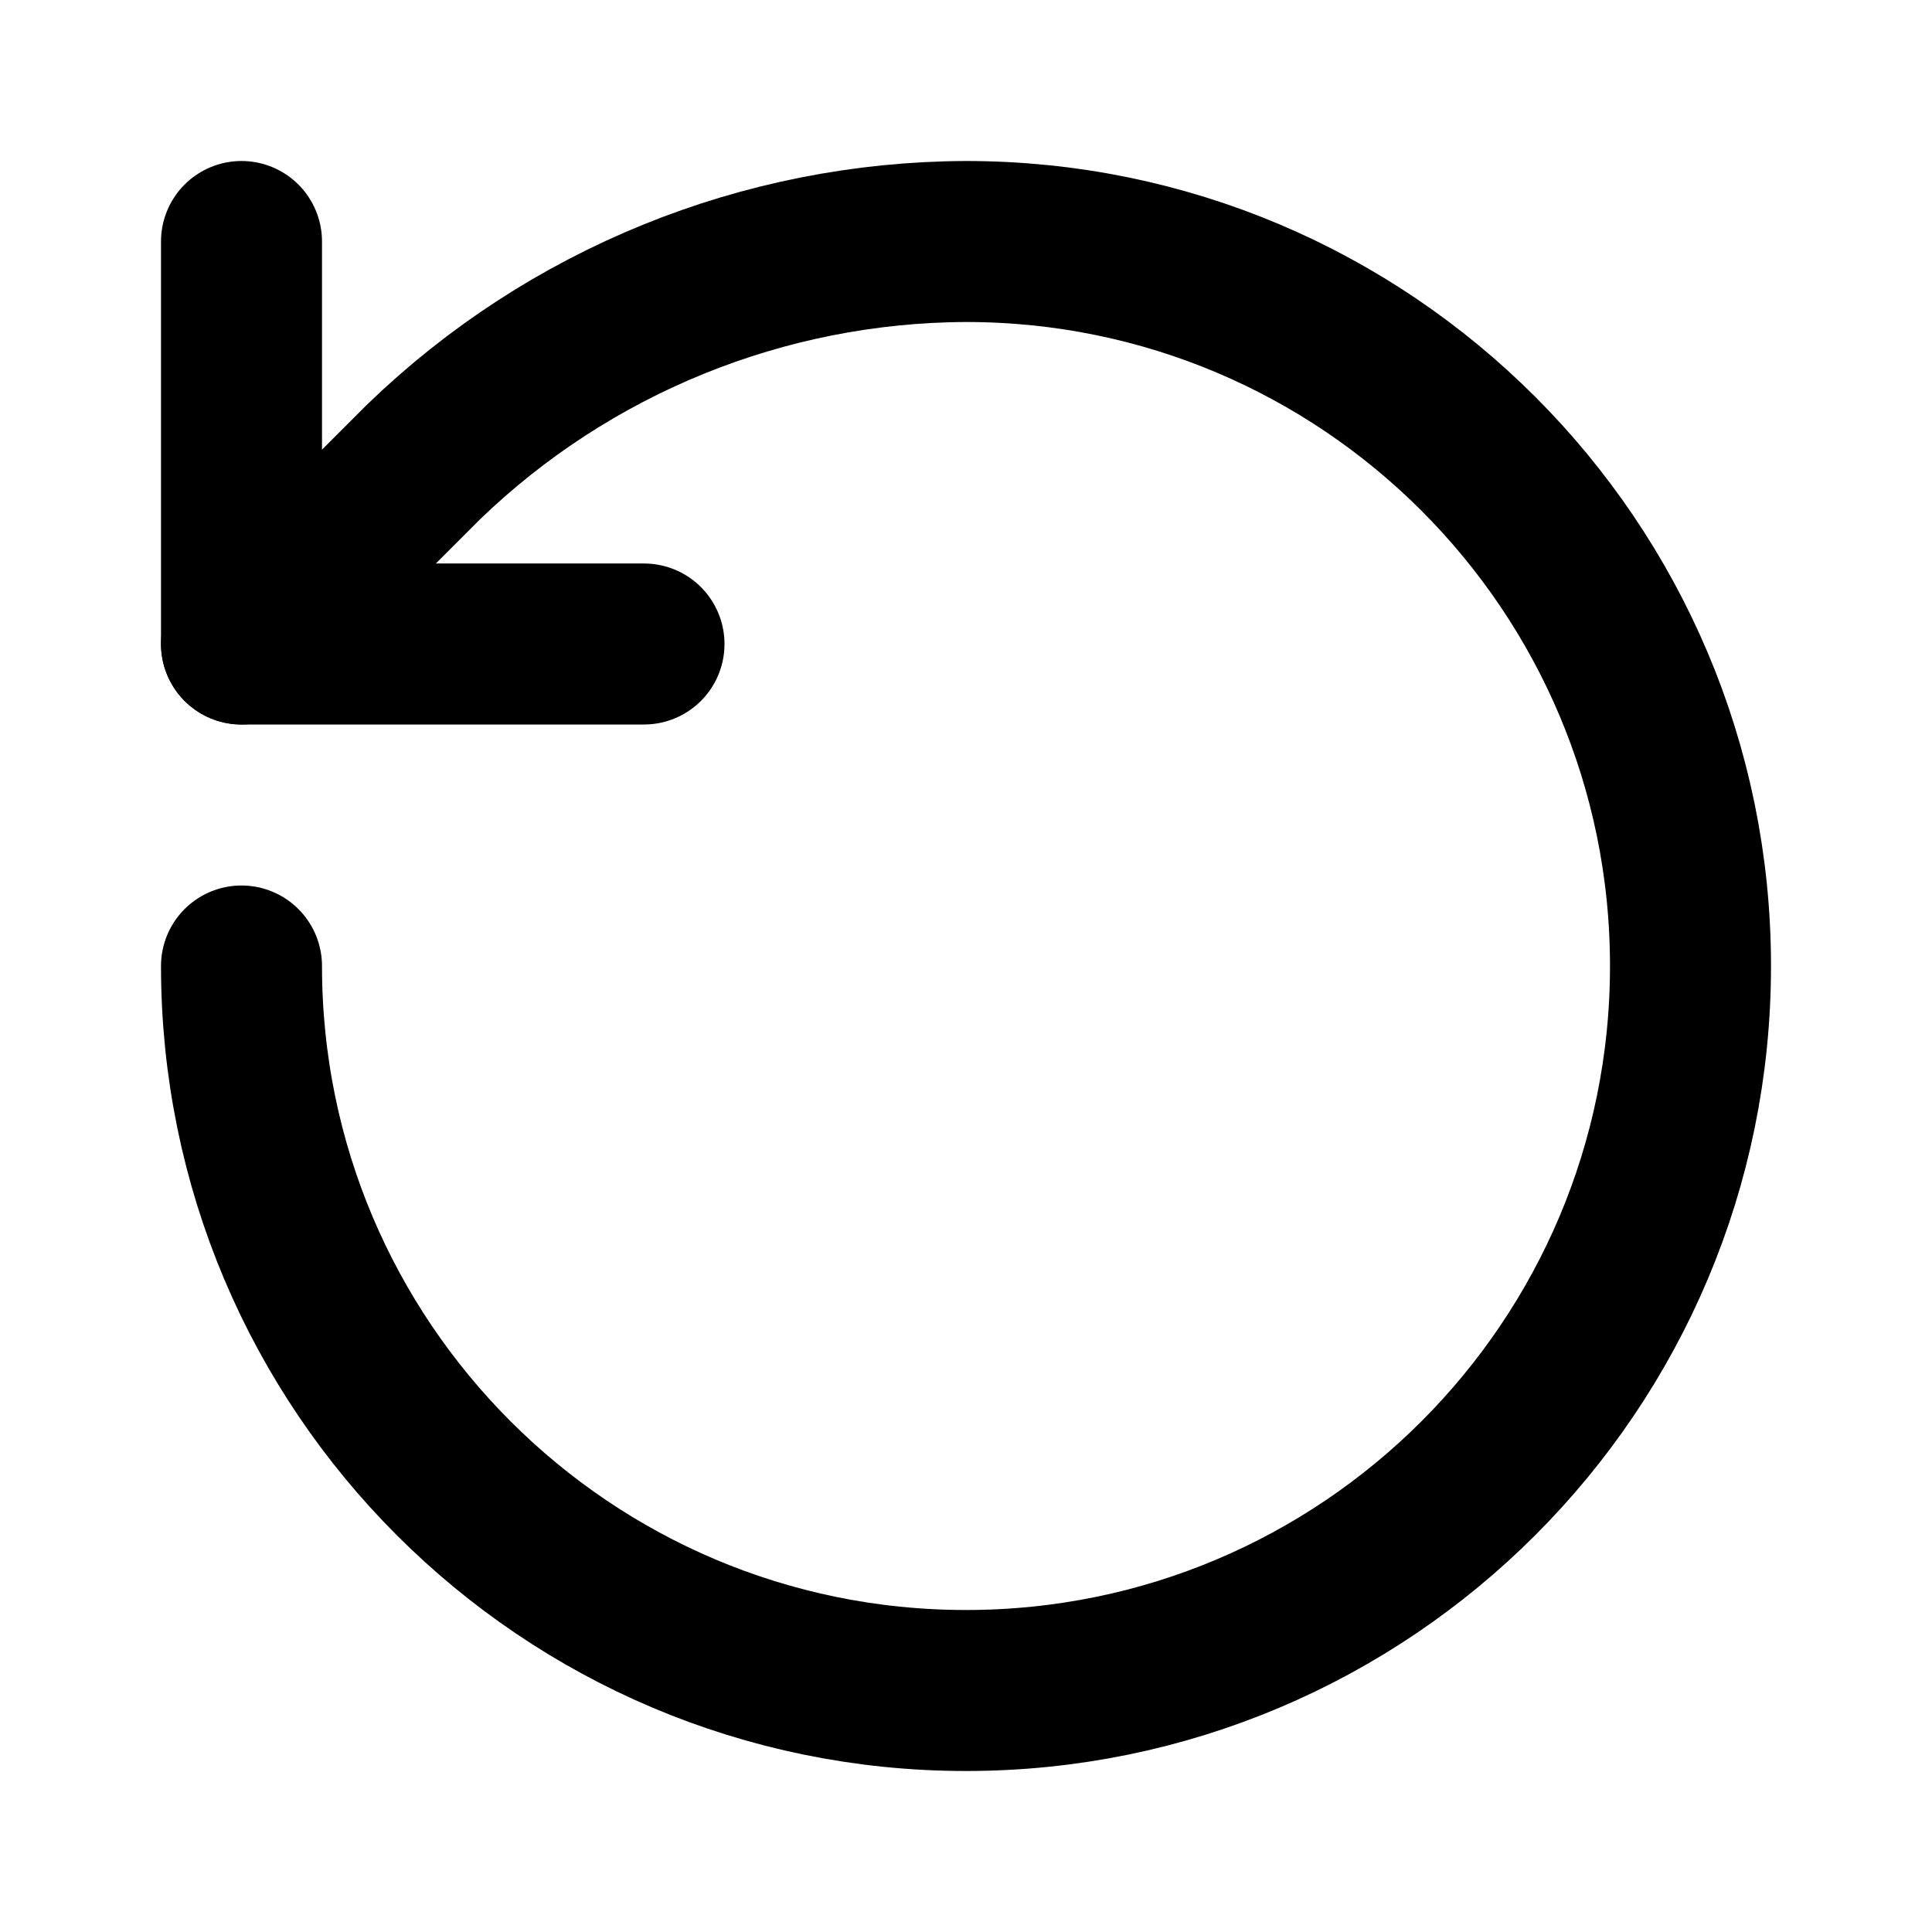
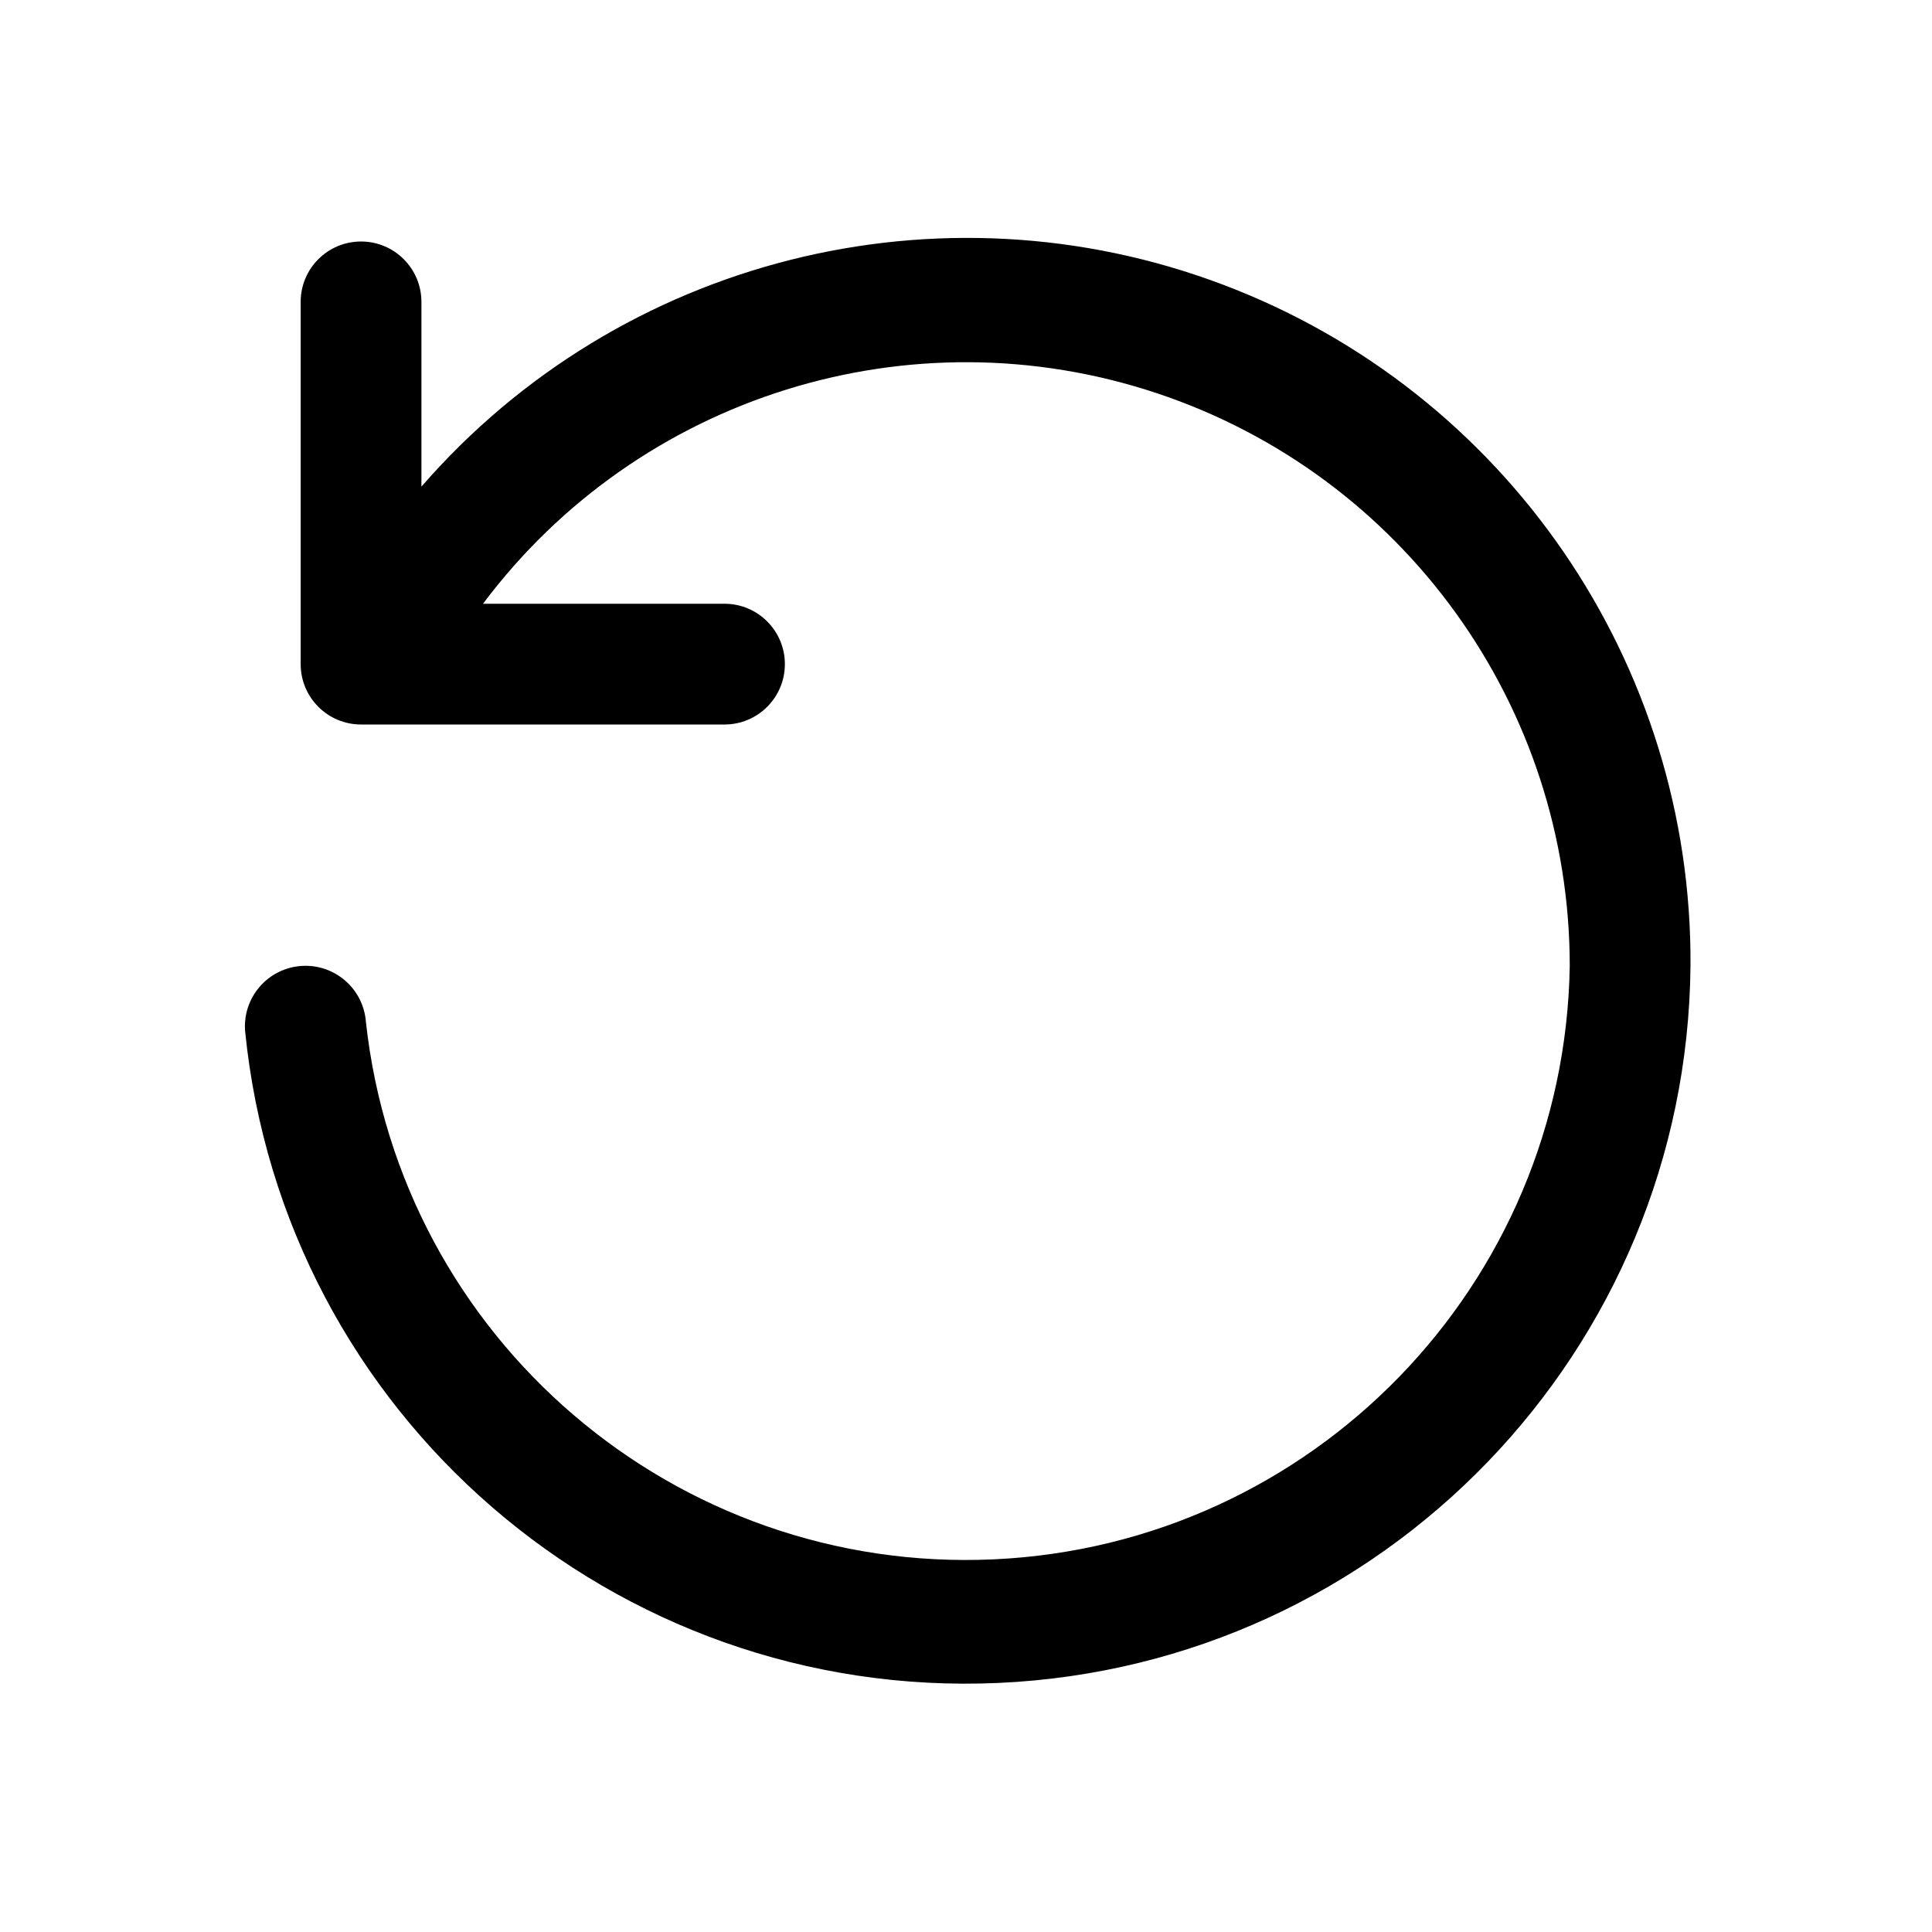
- <svg xmlns="http://www.w3.org/2000/svg" width="24" height="24" viewBox="0 0 24 24">
-   <g fill="none" stroke="currentColor" stroke-linecap="round" stroke-linejoin="round" stroke-width="2">
-     <path d="M3 12a9 9 0 1 0 9-9a9.75 9.75 0 0 0-6.74 2.74L3 8" />
-     <path d="M3 3v5h5" />
-   </g>
+ <svg xmlns="http://www.w3.org/2000/svg" width="16" height="16" viewBox="0 0 16 16">
+   <path d="M13 8a5 5 0 0 0-9-3h2a.5.5 0 1 1 0 1H2.99a.5.5 0 0 1-.5-.5v-3a.5.5 0 0 1 1 0v1.53A5.99 5.99 0 0 1 14 8a6 6 0 0 1-11.97.54.5.5 0 0 1 1-.08A5 5 0 0 0 13 8" />
</svg>
